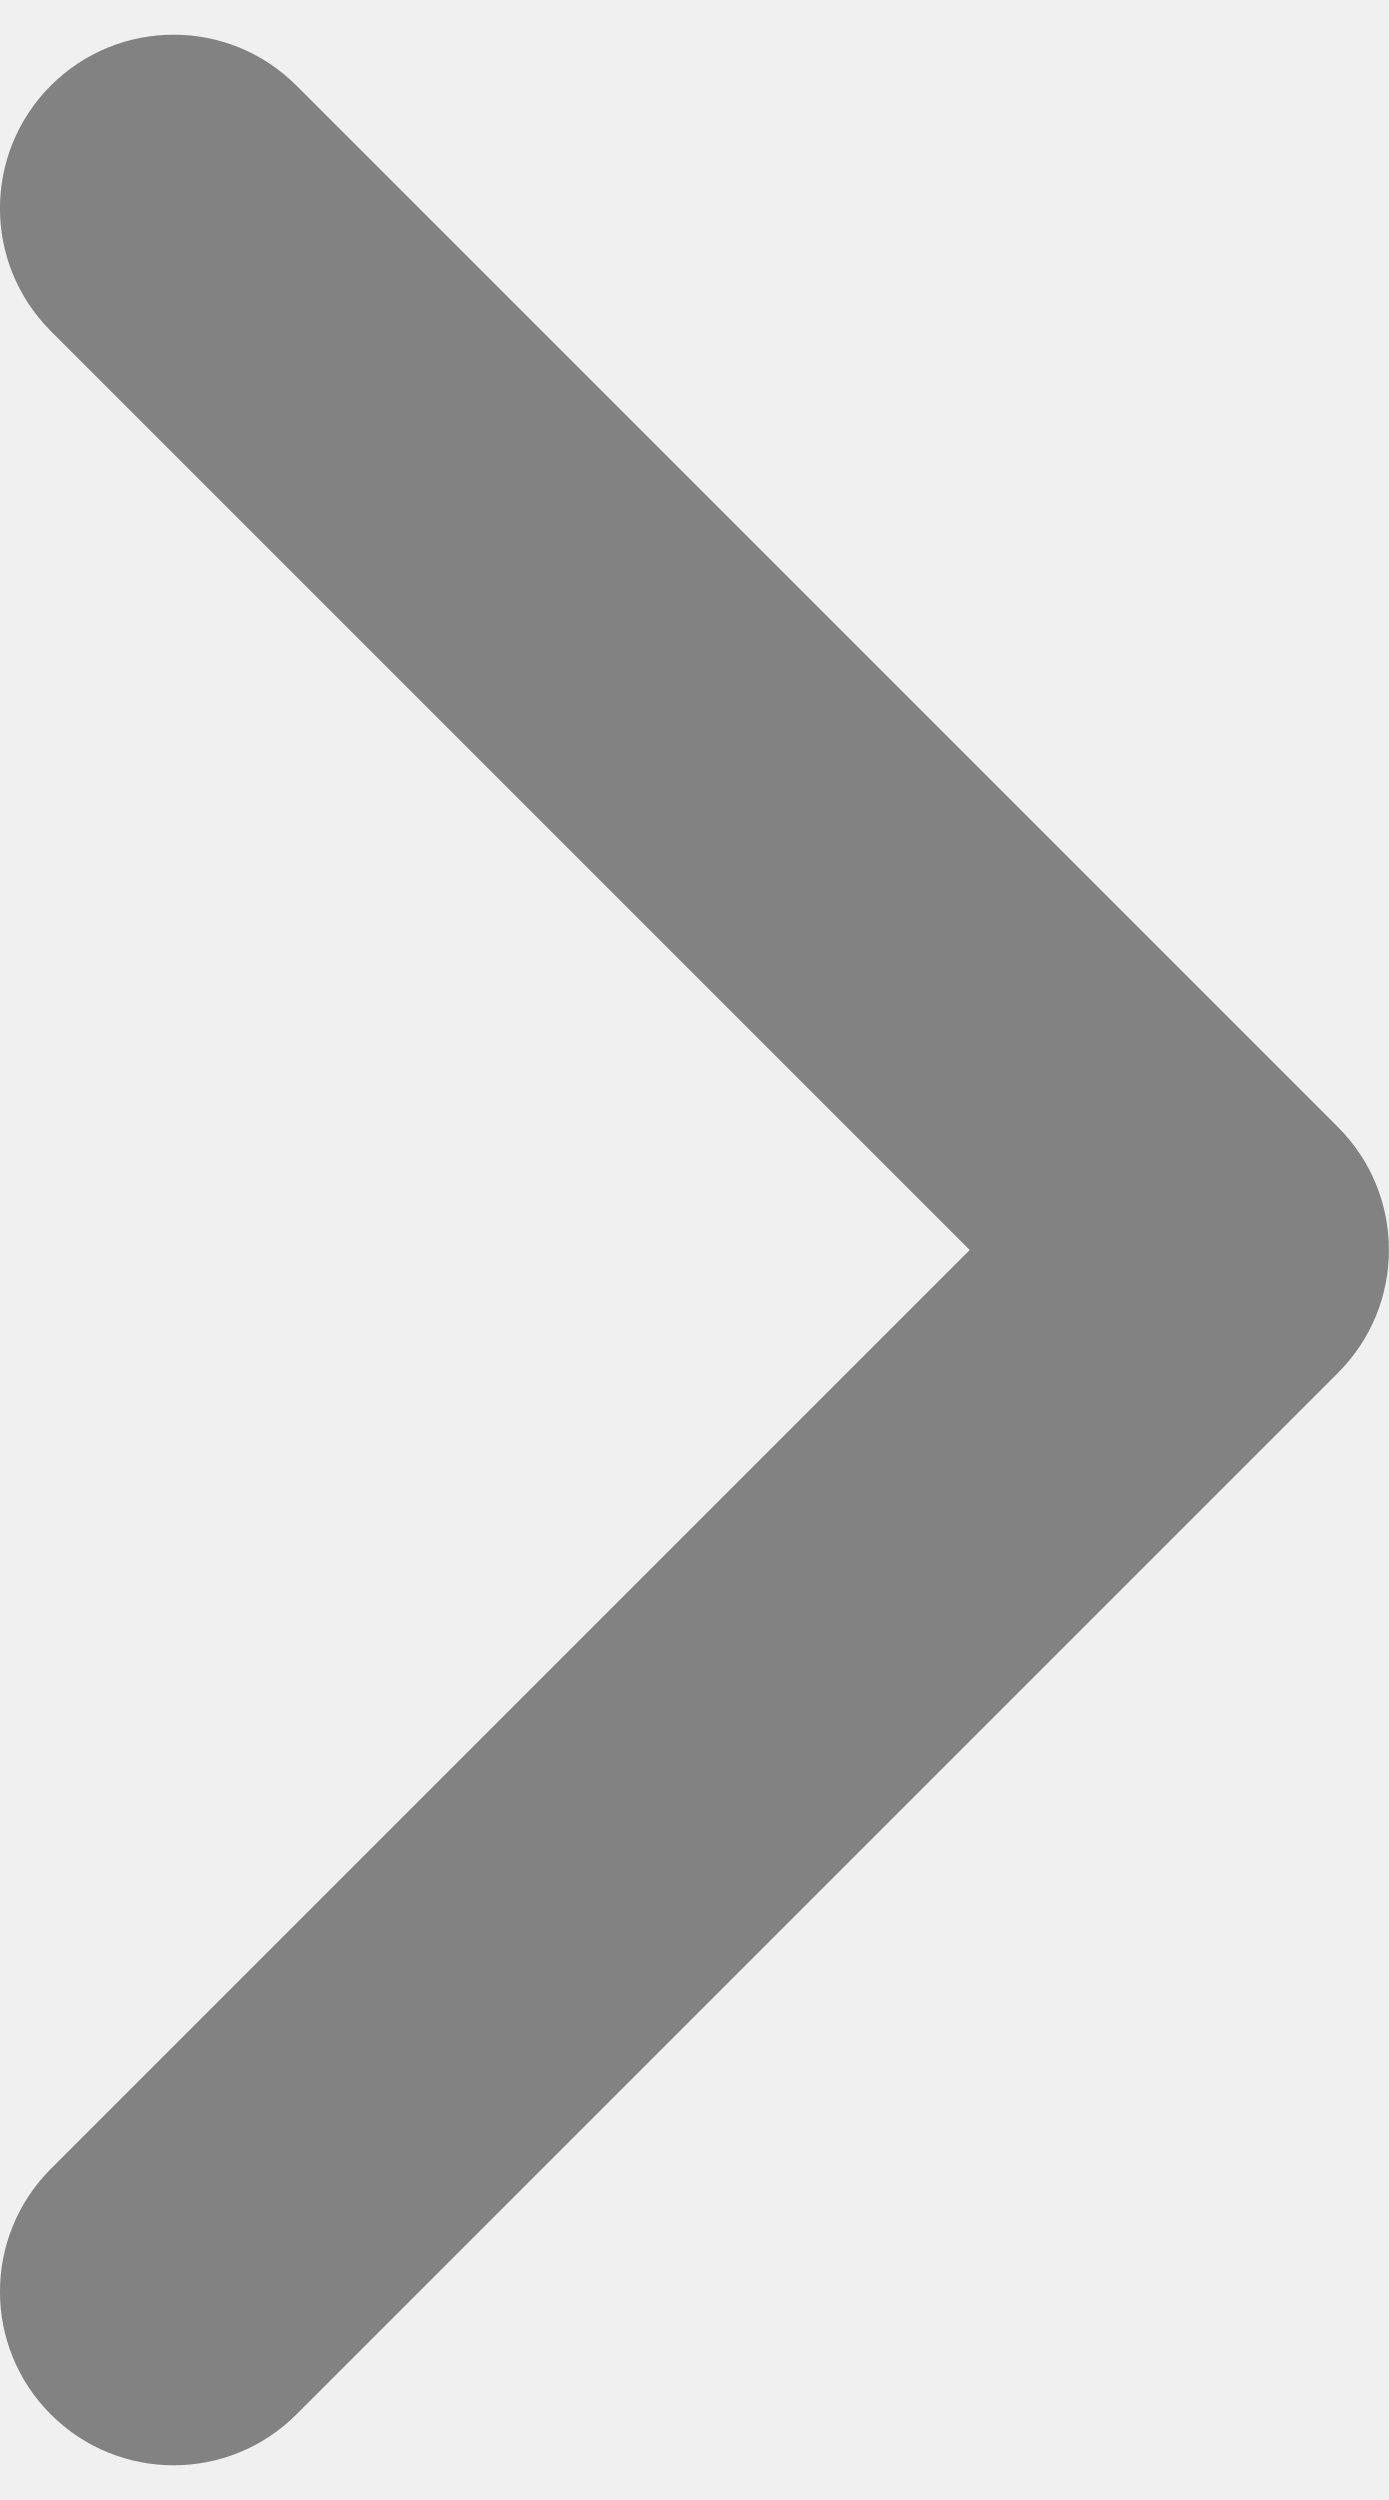
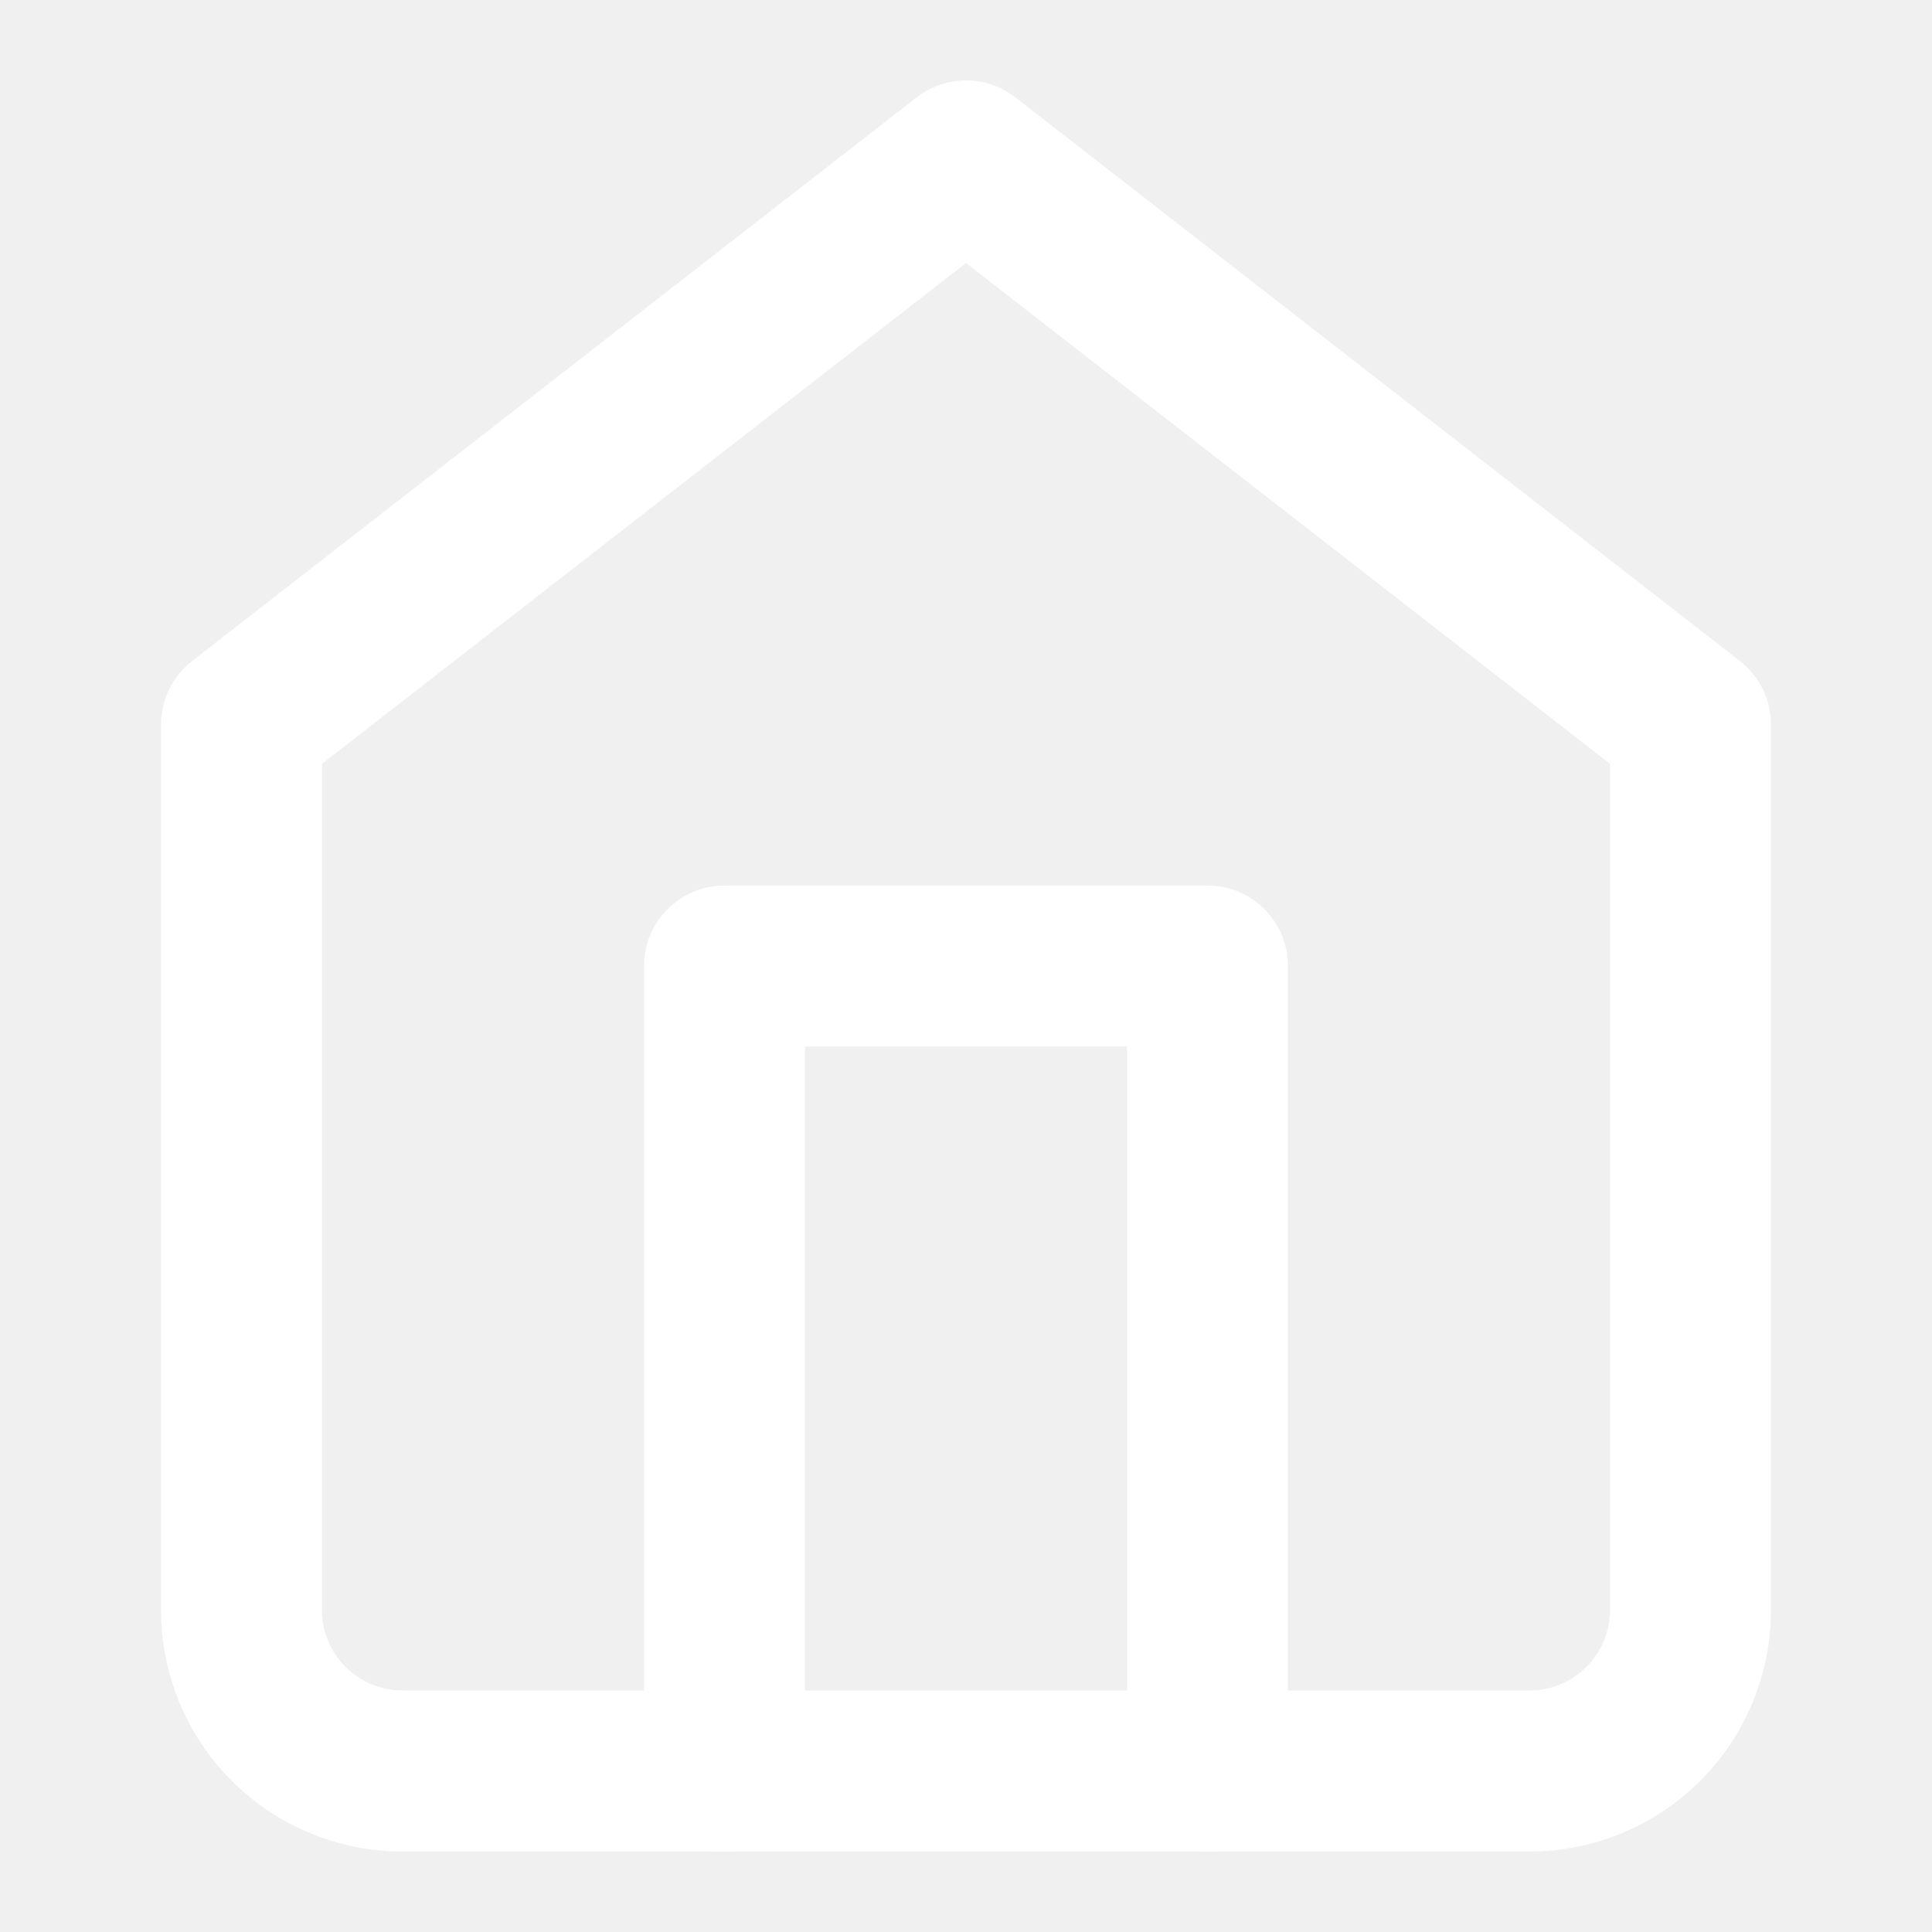
- <svg xmlns="http://www.w3.org/2000/svg" width="10" height="18" fill="none">
-   <path fill-rule="evenodd" clip-rule="evenodd" d="M.366.616a1.25 1.25 0 0 1 1.768 0l7.5 7.5a1.25 1.25 0 0 1 0 1.768l-7.5 7.5a1.25 1.25 0 0 1-1.768-1.768L6.982 9 .366 2.384a1.25 1.25 0 0 1 0-1.768z" fill="#828282" />
+ <svg xmlns="http://www.w3.org/2000/svg" width="14" height="14" viewBox="0 0 14 14" fill="none">
+   <path fill-rule="evenodd" clip-rule="evenodd" d="M6.642 0.706C6.853 0.542 7.148 0.542 7.358 0.706L12.608 4.79C12.75 4.9 12.833 5.07 12.833 5.25V11.667C12.833 12.131 12.649 12.576 12.321 12.904C11.993 13.232 11.547 13.417 11.083 13.417H2.917C2.453 13.417 2.007 13.232 1.679 12.904C1.351 12.576 1.167 12.131 1.167 11.667V5.25C1.167 5.07 1.25 4.9 1.392 4.79L6.642 0.706ZM2.333 5.535V11.667C2.333 11.821 2.395 11.97 2.504 12.079C2.614 12.188 2.762 12.25 2.917 12.25H11.083C11.238 12.25 11.386 12.188 11.496 12.079C11.605 11.97 11.667 11.821 11.667 11.667V5.535L7 1.906L2.333 5.535Z" fill="white" />
+   <path fill-rule="evenodd" clip-rule="evenodd" d="M4.667 7C4.667 6.678 4.928 6.417 5.25 6.417H8.75C9.072 6.417 9.333 6.678 9.333 7V12.833C9.333 13.155 9.072 13.417 8.75 13.417C8.428 13.417 8.167 13.155 8.167 12.833V7.583H5.833V12.833C5.833 13.155 5.572 13.417 5.25 13.417C4.928 13.417 4.667 13.155 4.667 12.833V7Z" fill="white" />
</svg>
